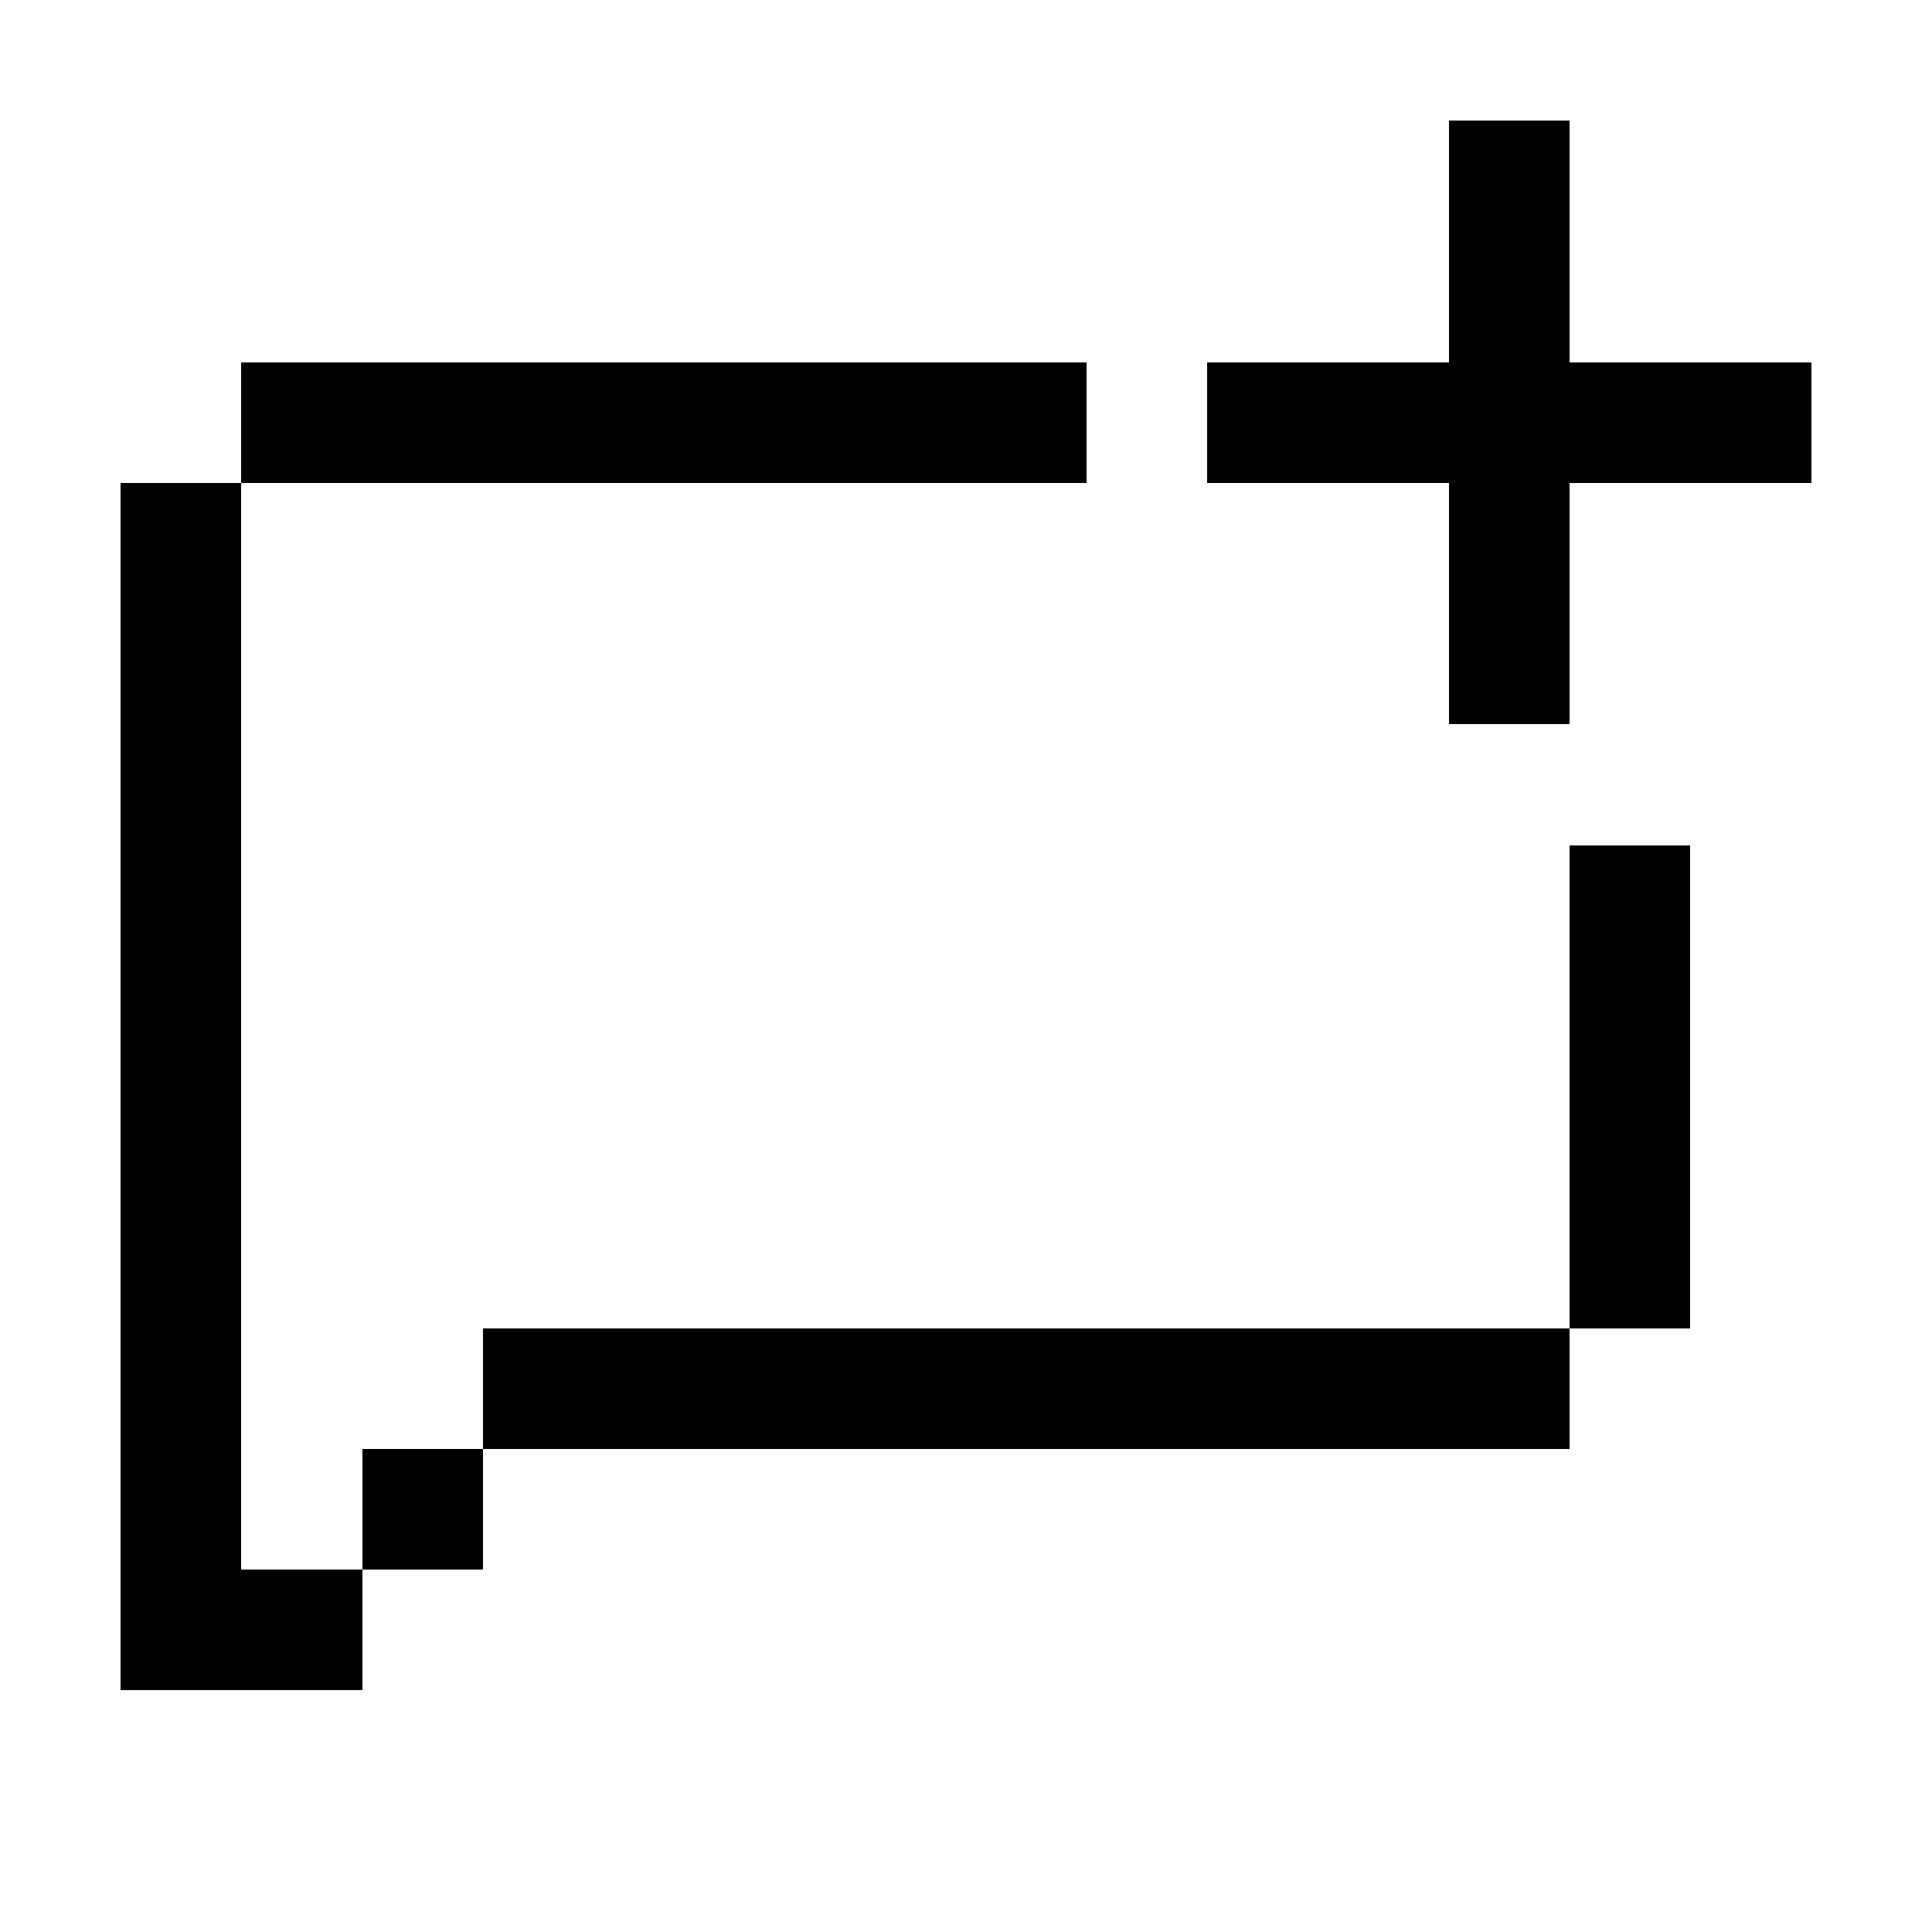
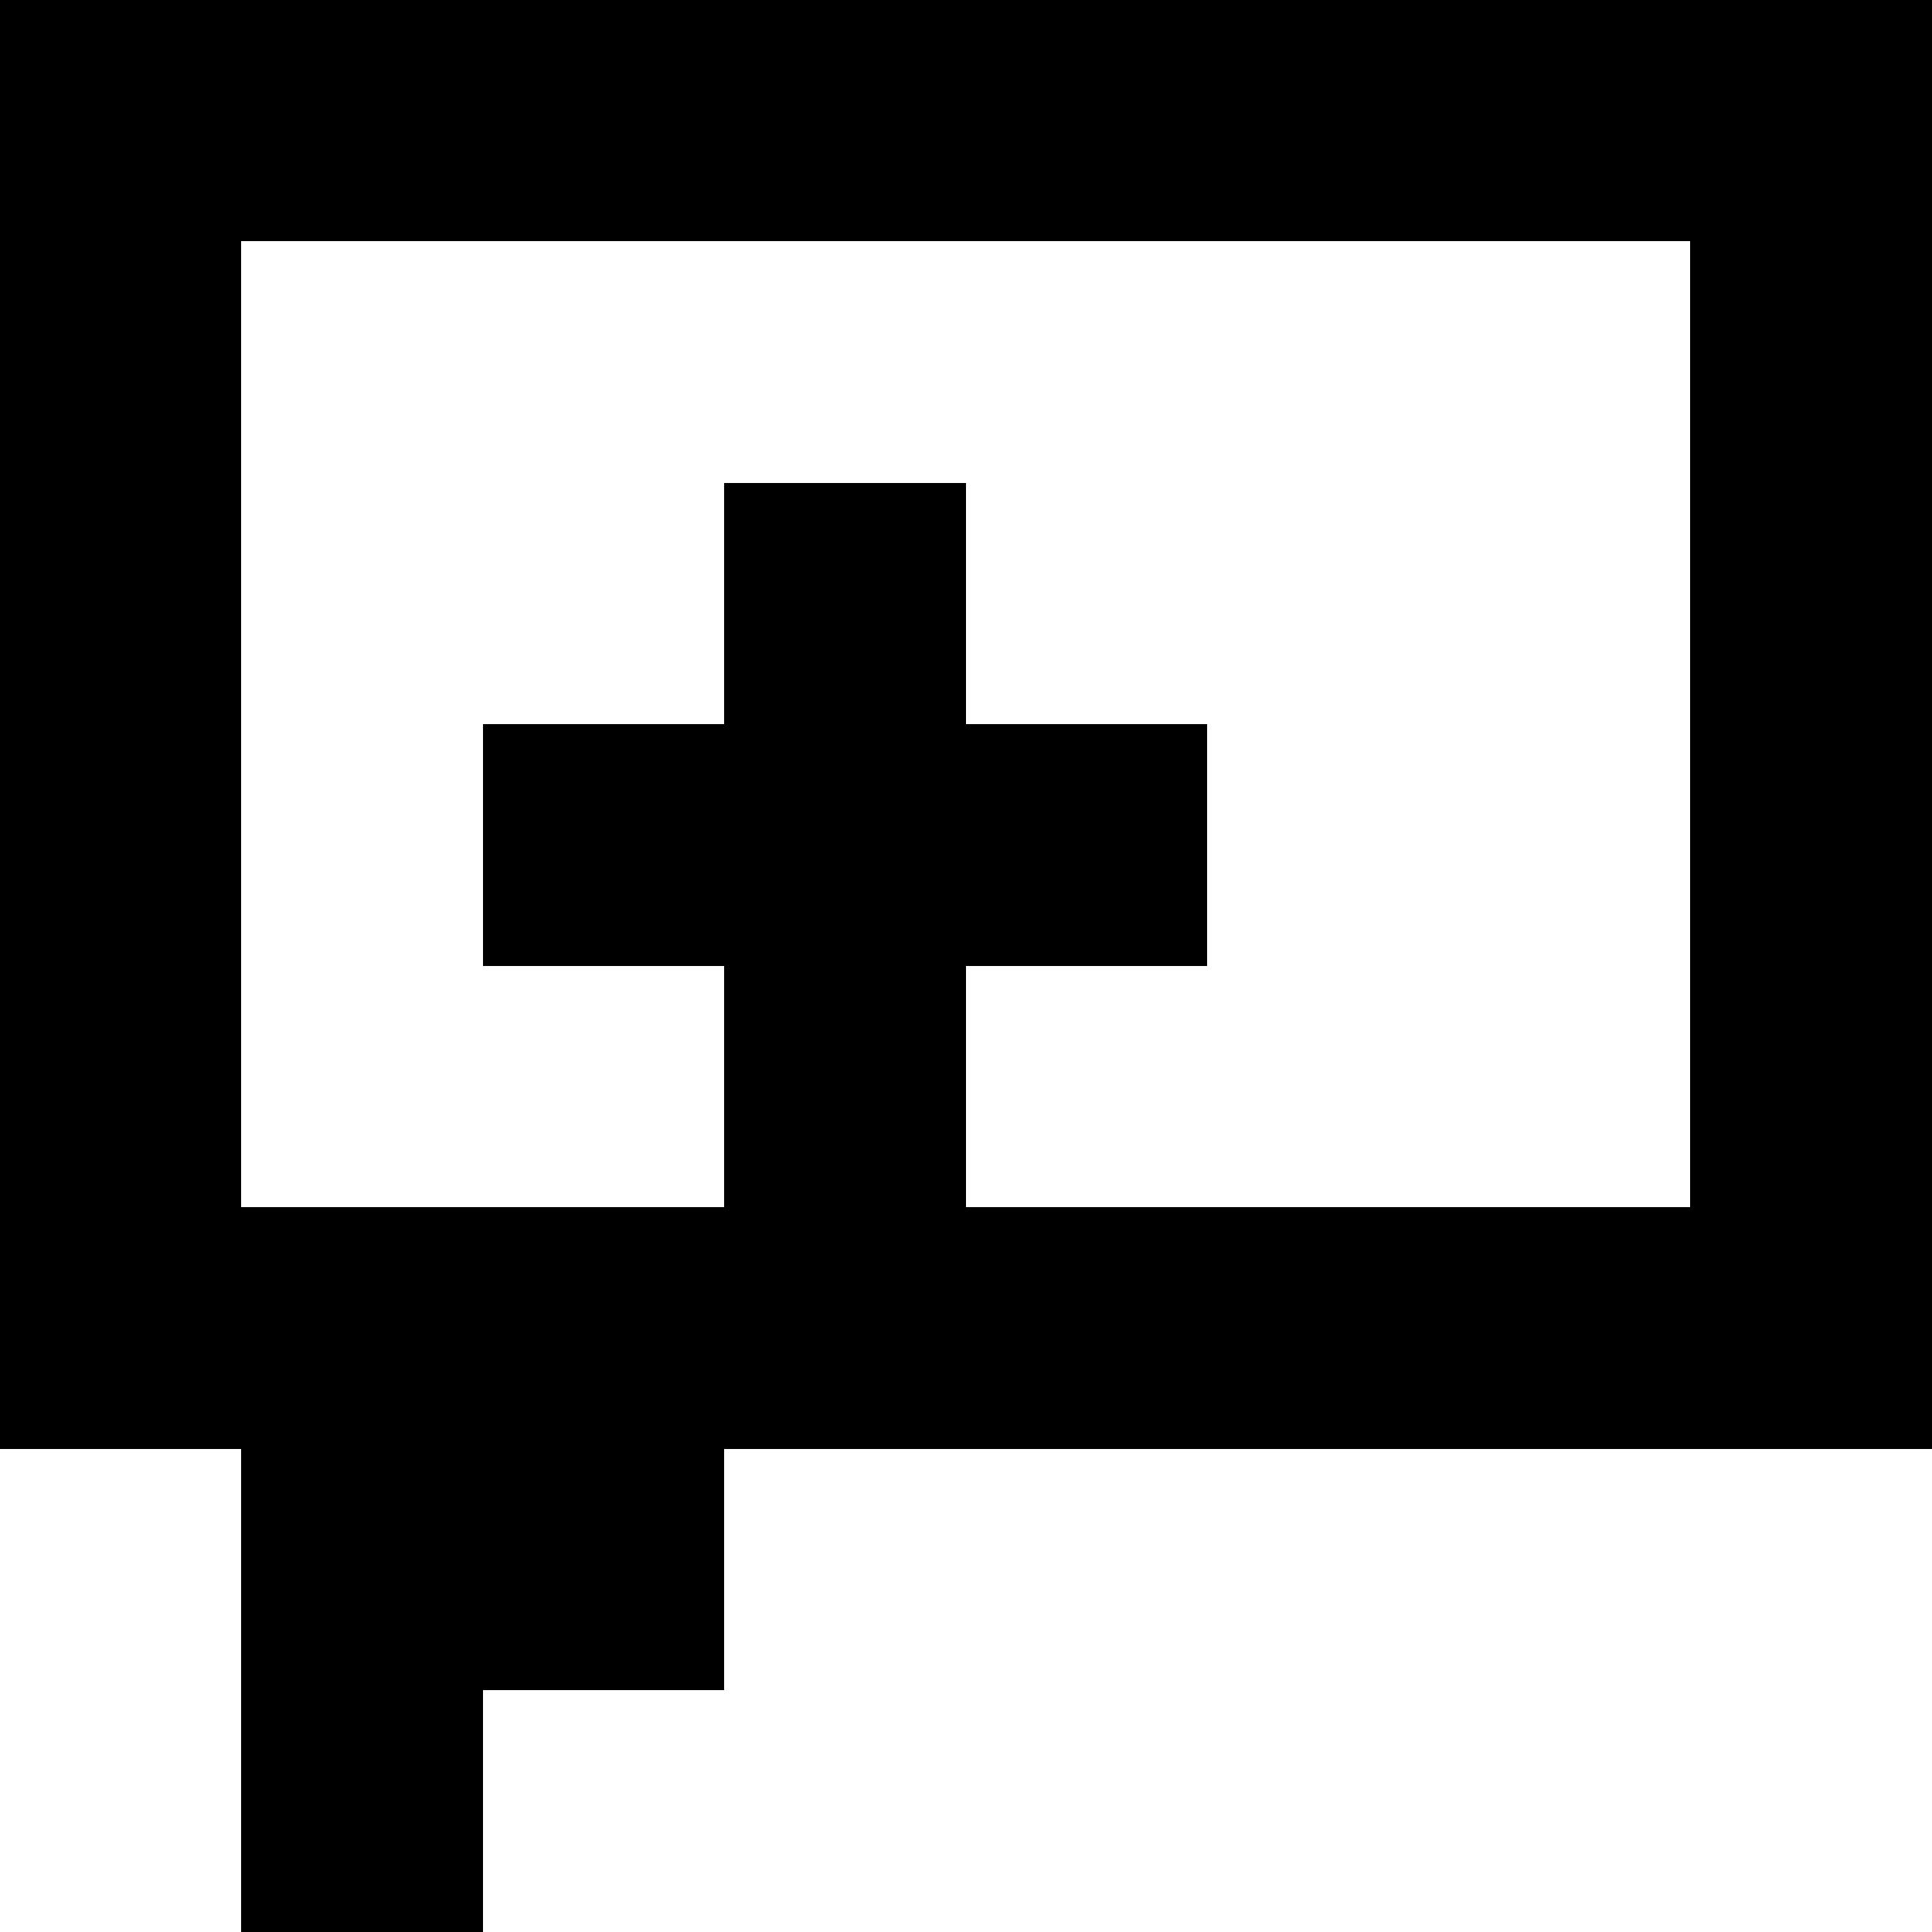
<svg xmlns="http://www.w3.org/2000/svg" width="16" height="16" viewBox="0 0 16 16" fill="currentColor" shape-rendering="crispEdges">
-   <path d="M12 1h1v2h-1zM2 3h7v1h-7zM10 3h5v1h-5zM1 4h1v9h-1zM12 4h1v2h-1zM13 7h1v4h-1zM4 11h9v1h-9zM3 12h1v1h-1zM1 13h2v1h-2z" />
+   <path d="M0 0h16v2h-16zM0 2h2v2h-2zM14 2h2v2h-2zM0 4h2v2h-2zM6 4h2v2h-2zM14 4h2v2h-2zM0 6h2v2h-2zM4 6h6v2h-6zM14 6h2v2h-2zM0 8h2v2h-2zM6 8h2v2h-2zM14 8h2v2h-2zM0 10h16v2h-16zM2 12h4v2h-4zM2 14h2v2h-2z" />
</svg>
